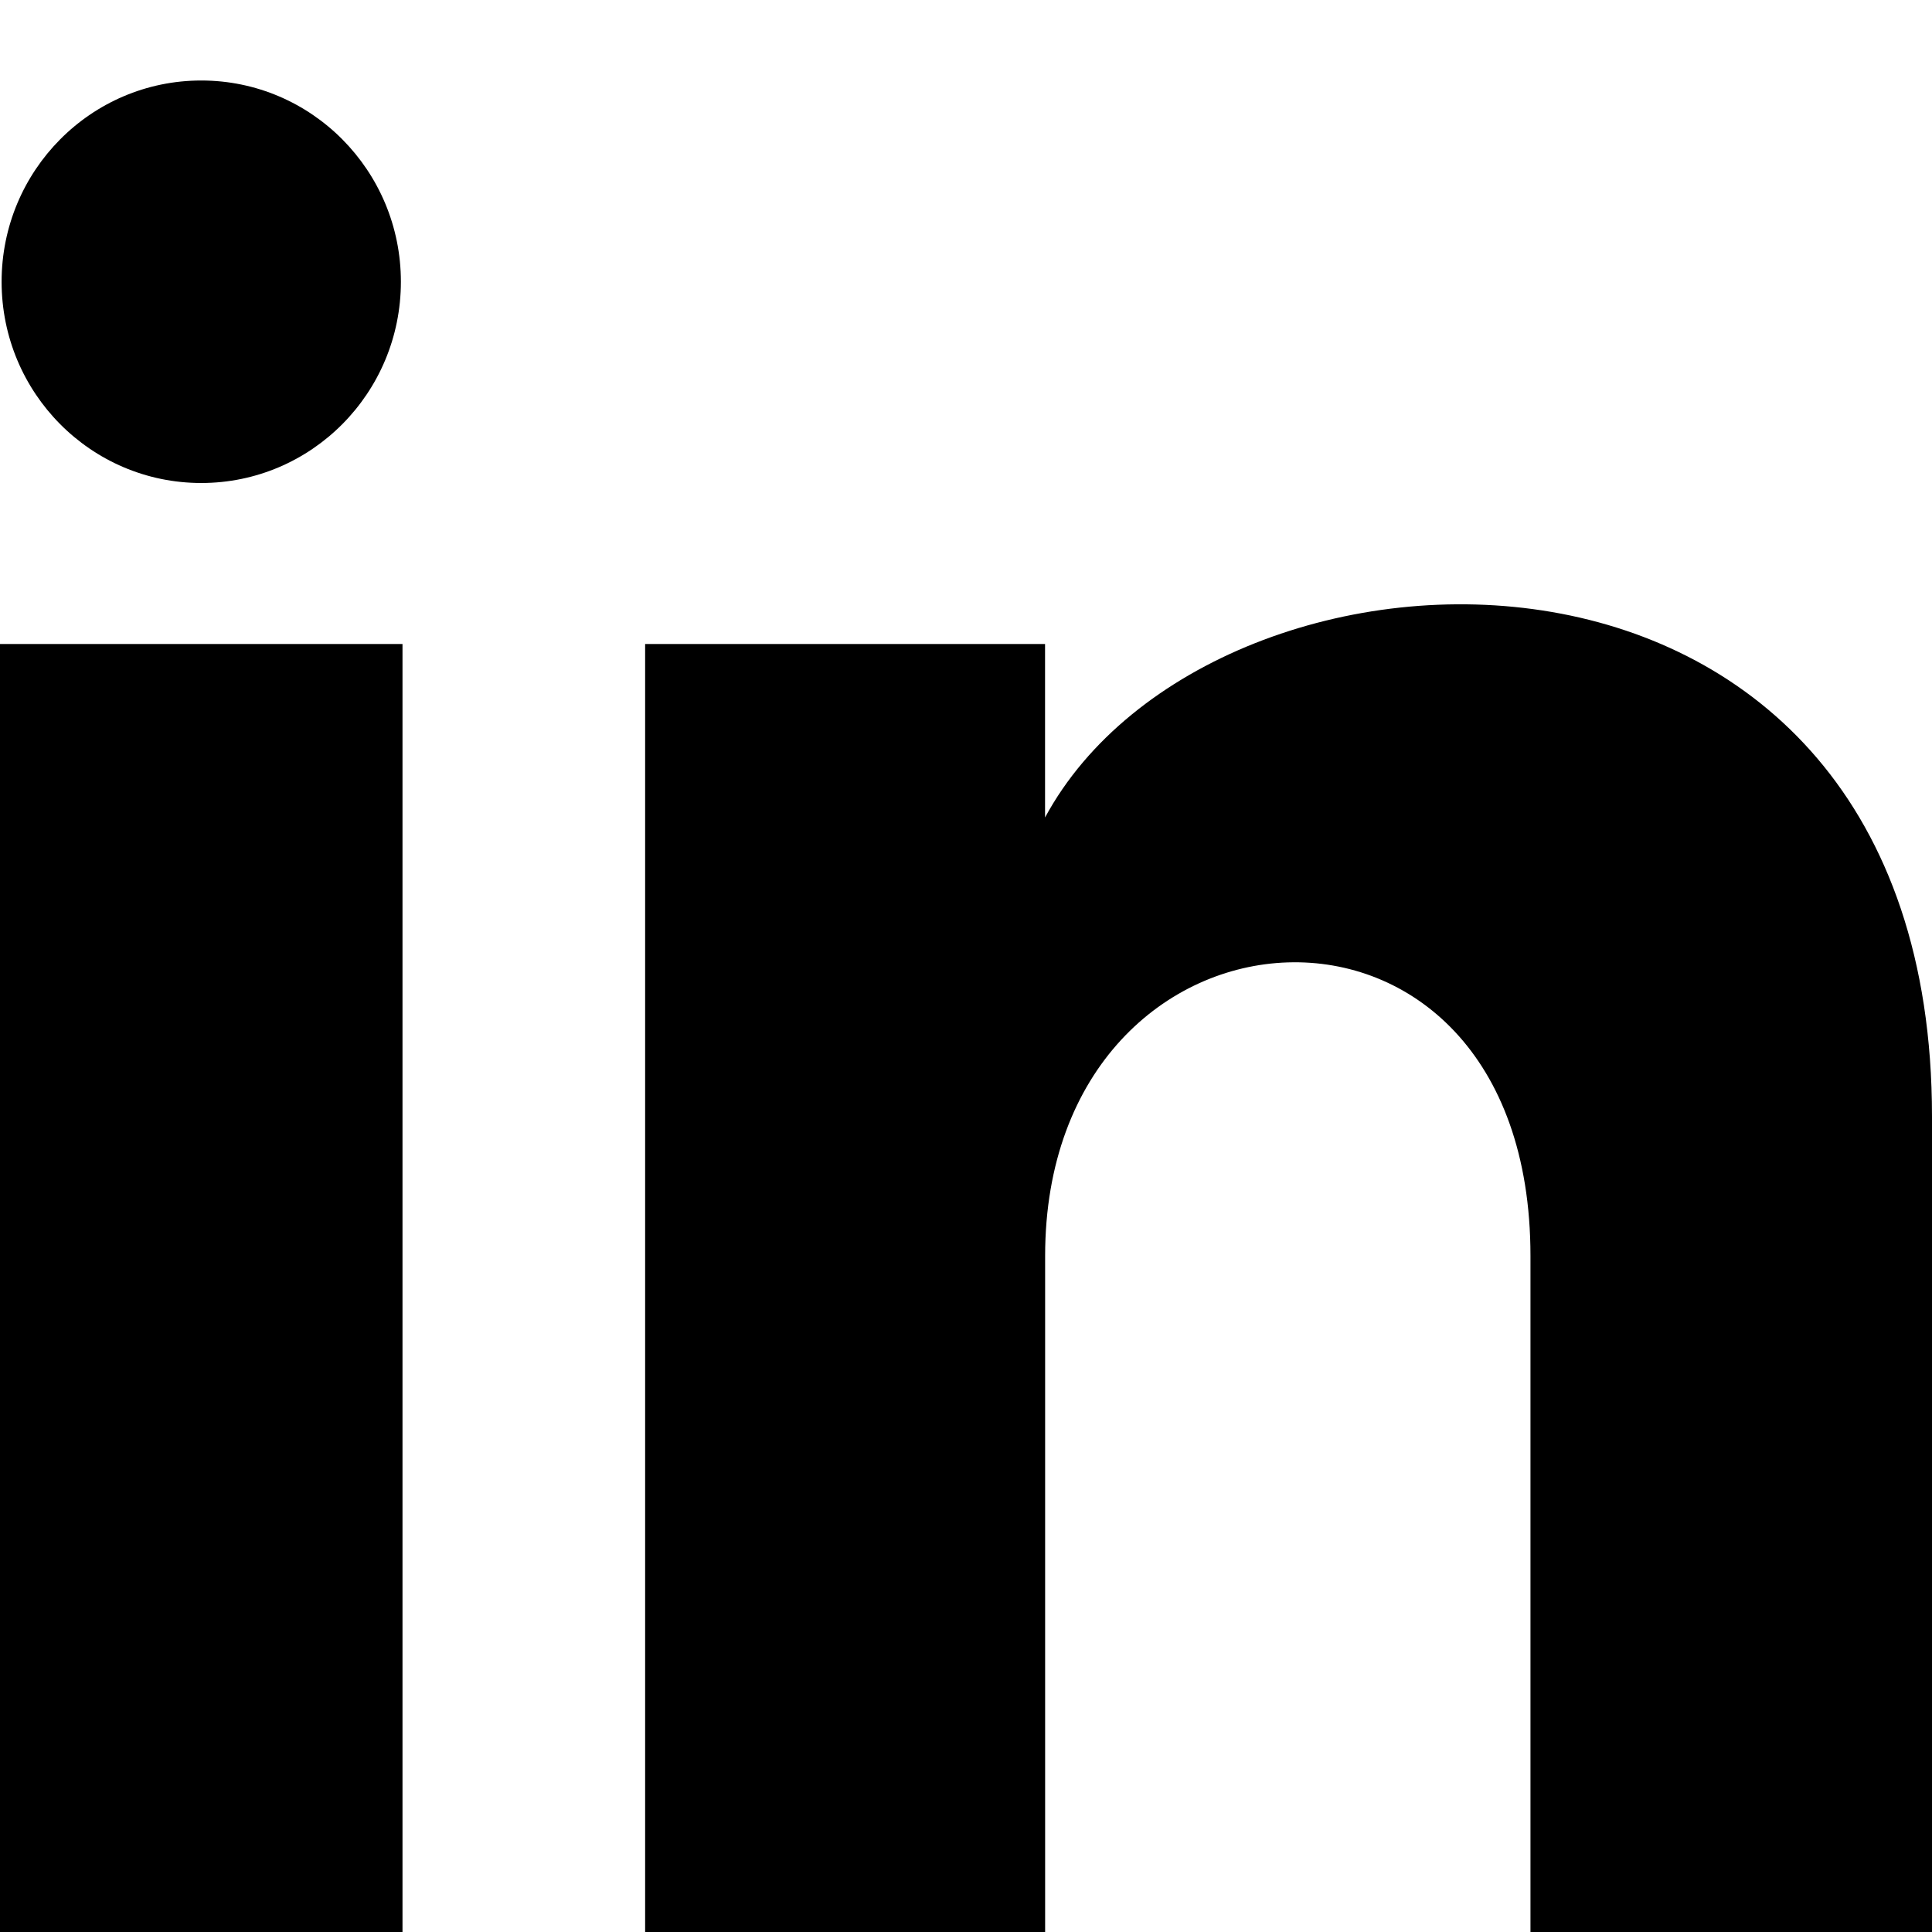
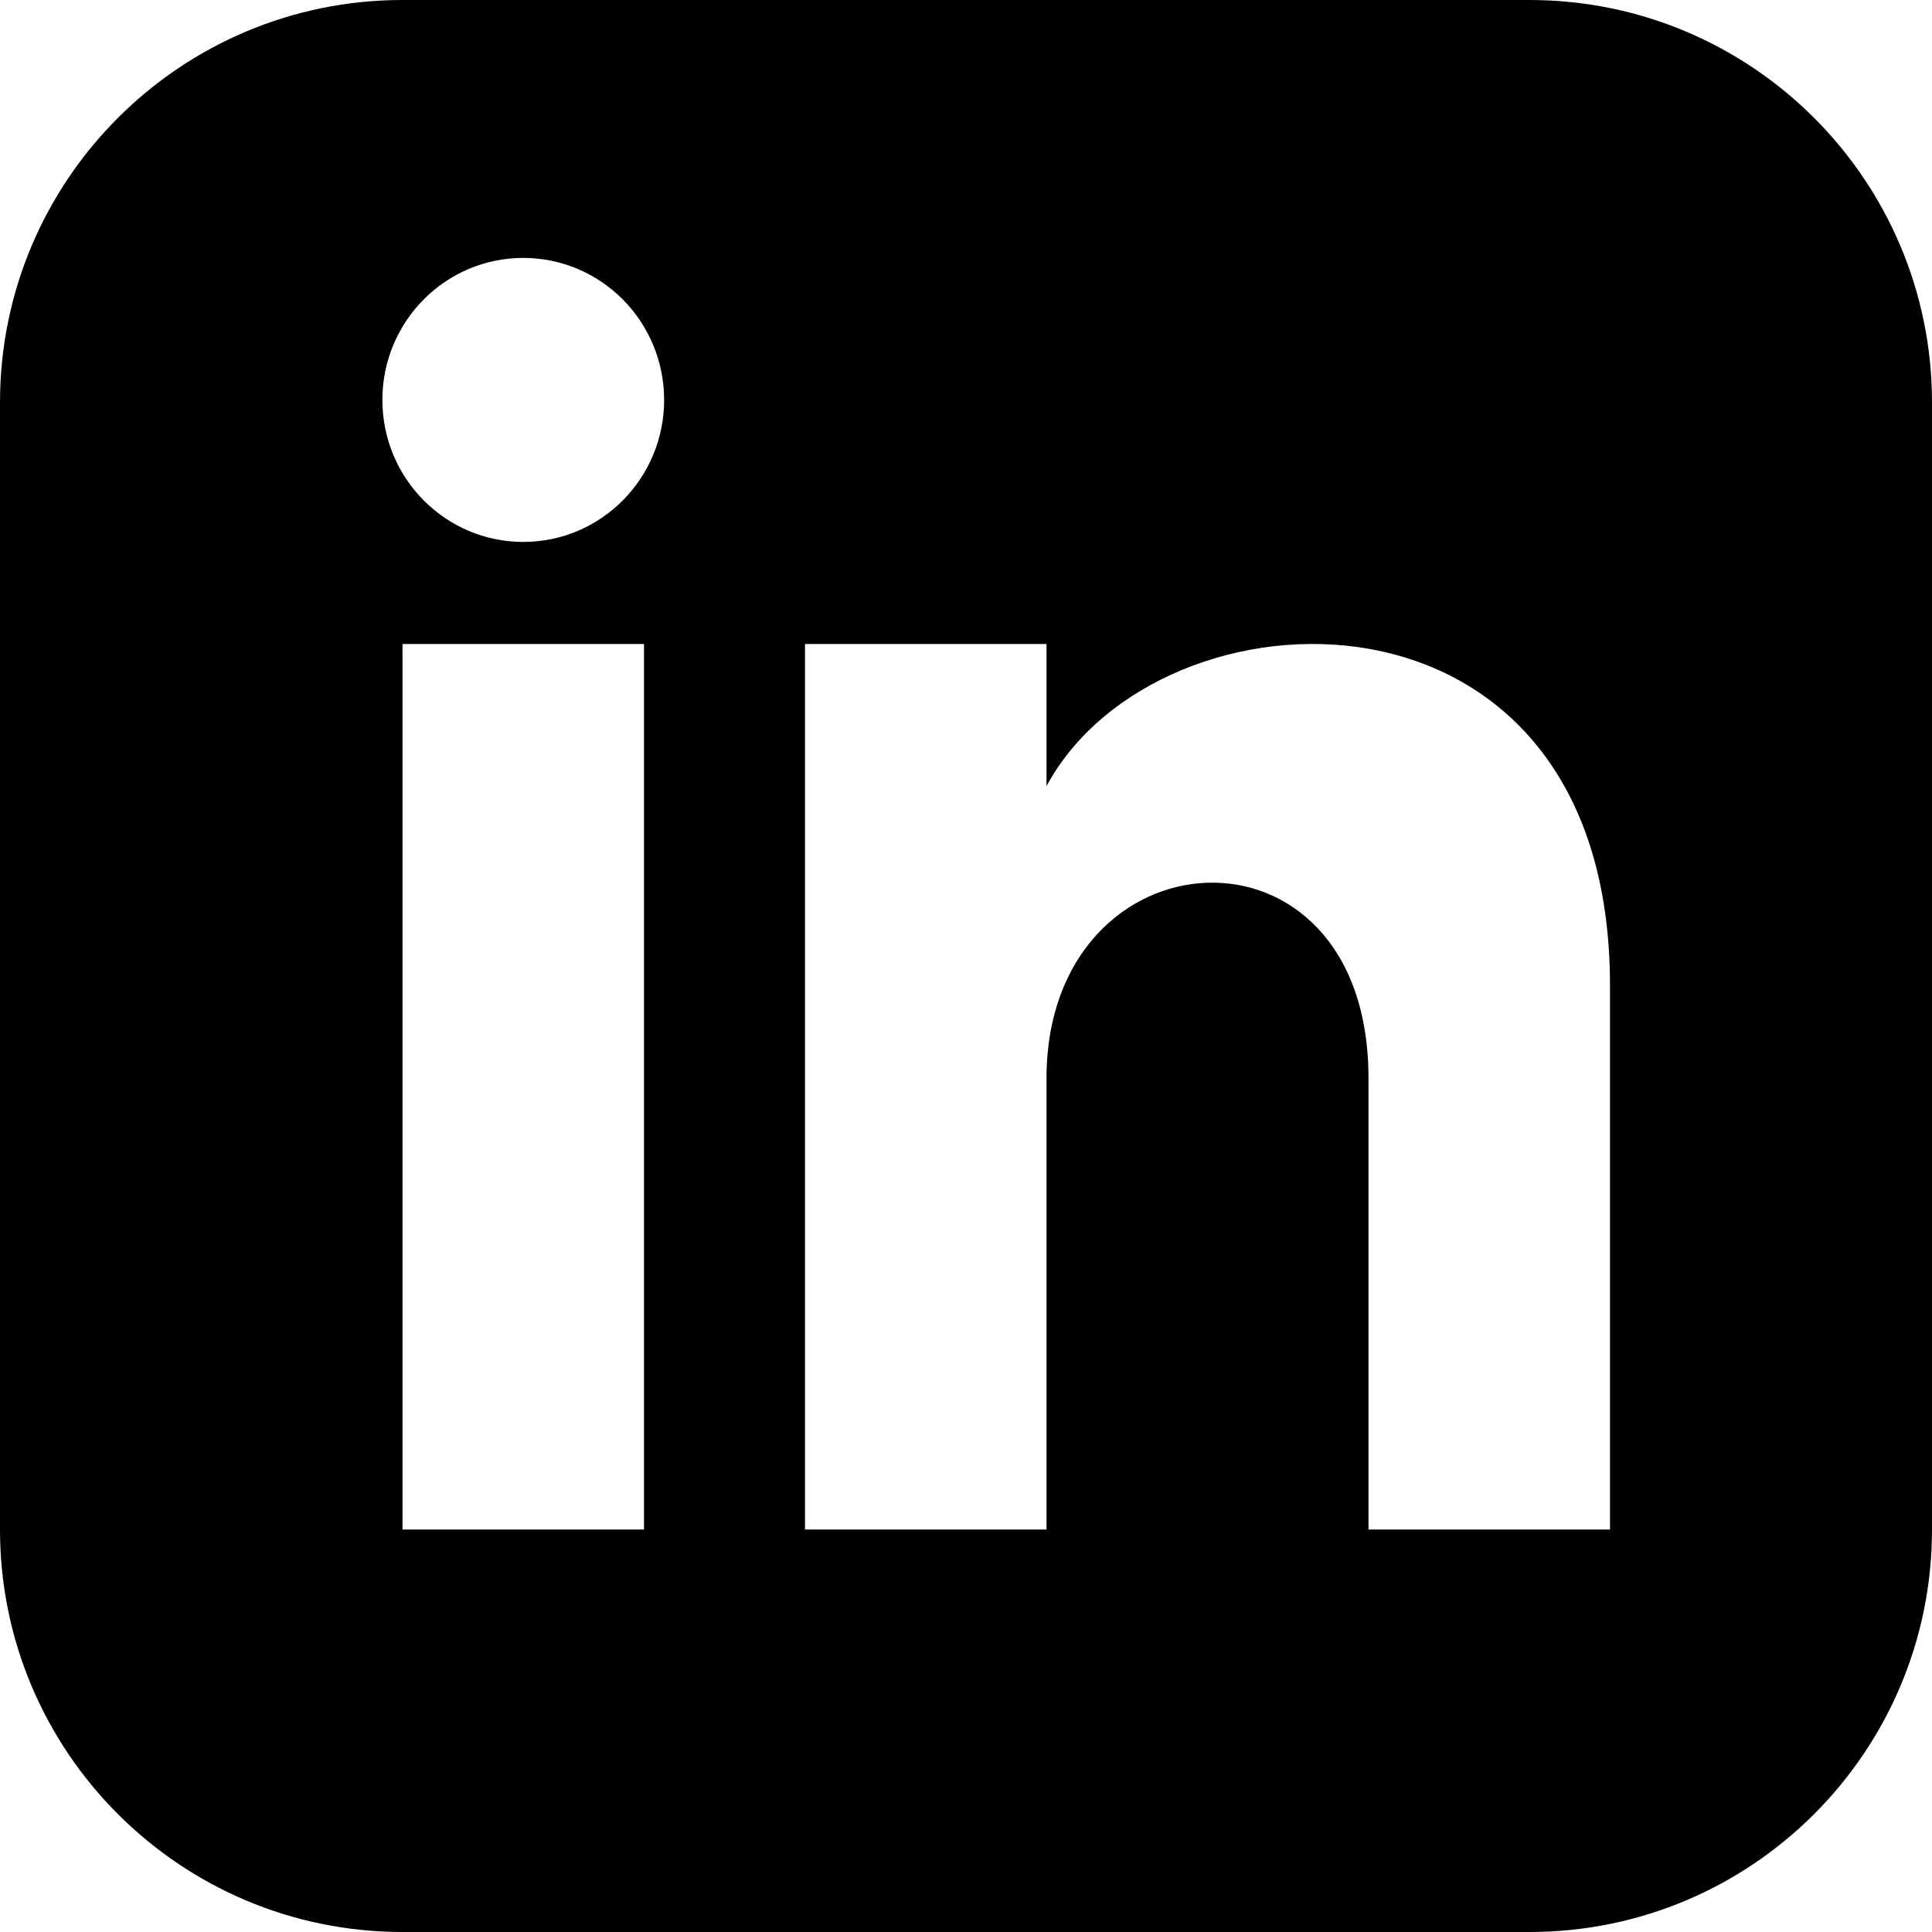
<svg xmlns="http://www.w3.org/2000/svg" width="24" height="24" viewBox="0 0 24 24">
-   <path d="M4.98 3.5c0 1.381-1.11 2.5-2.48 2.5s-2.48-1.119-2.48-2.5c0-1.38 1.11-2.5 2.48-2.5s2.48 1.12 2.48 2.5zm.02 4.5h-5v16h5v-16zm7.982 0h-4.968v16h4.969v-8.399c0-4.67 6.029-5.052 6.029 0v8.399h4.988v-10.131c0-7.88-8.922-7.593-11.018-3.714v-2.155z" />
+   <path d="M19 0h-14c-2.761 0-5 2.239-5 5v14c0 2.761 2.239 5 5 5h14c2.762 0 5-2.239 5-5v-14c0-2.761-2.238-5-5-5zm-11 19h-3v-11h3v11zm-1.5-12.268c-.966 0-1.75-.79-1.75-1.764s.784-1.764 1.75-1.764 1.75.79 1.75 1.764-.783 1.764-1.75 1.764zm13.5 12.268h-3v-5.604c0-3.368-4-3.113-4 0v5.604h-3v-11h3v1.765c1.396-2.586 7-2.777 7 2.476v6.759z" />
</svg>
